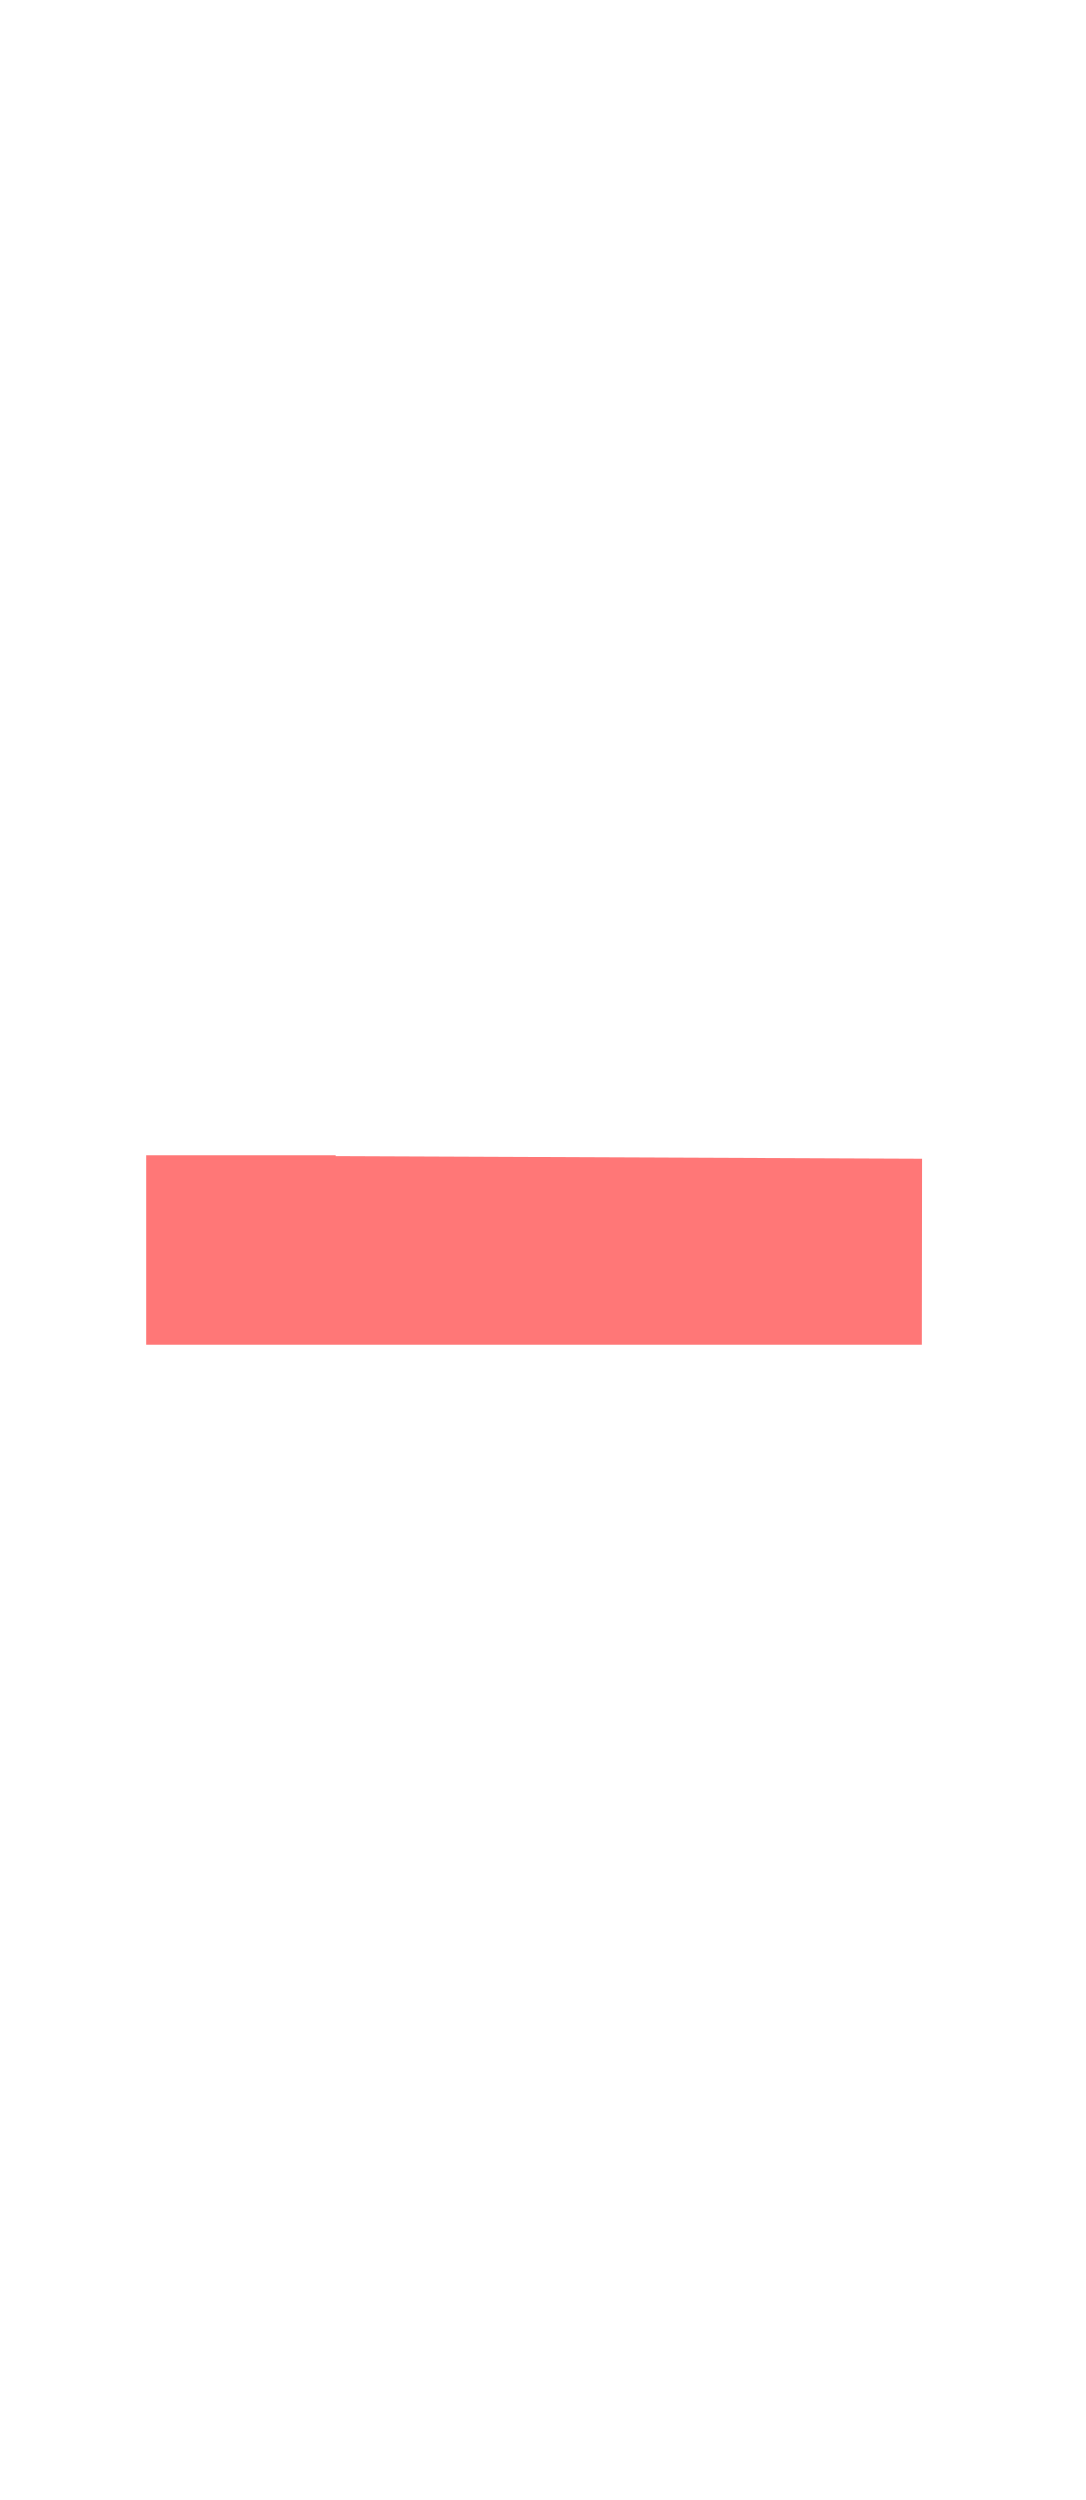
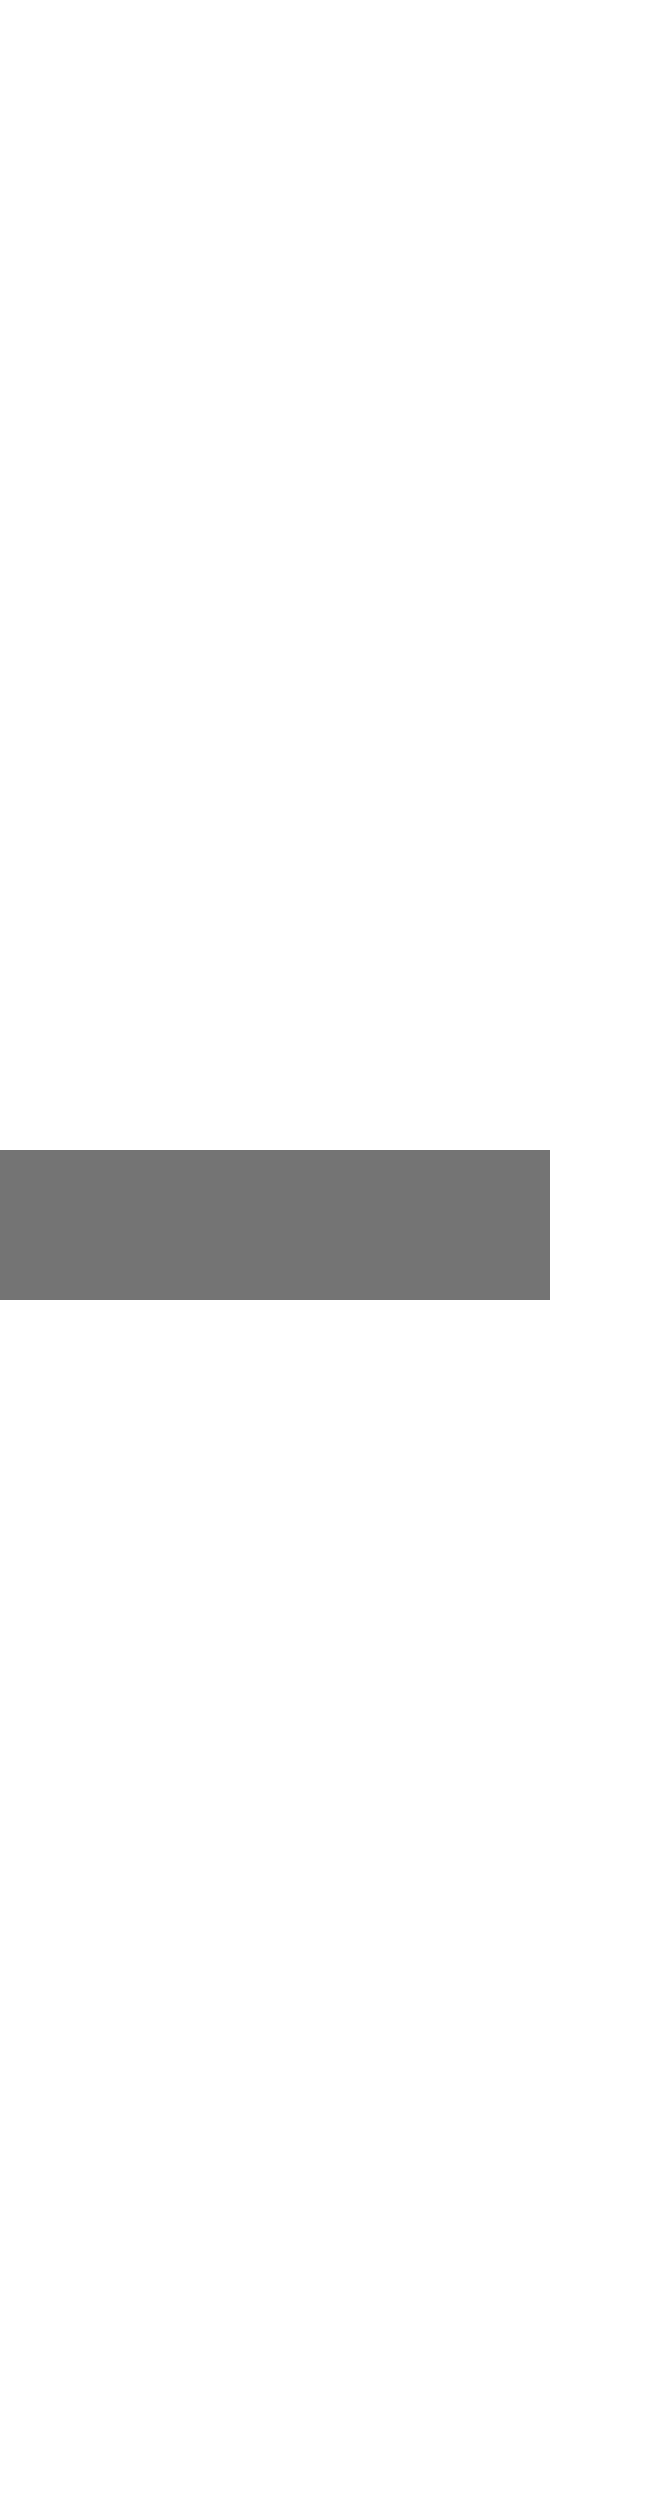
- <svg xmlns="http://www.w3.org/2000/svg" width="433.848" height="999.254" viewBox="0 0 433.848 999.254" version="1.1" id="svg5">
+ <svg xmlns="http://www.w3.org/2000/svg" width="260mm" height="1000mm" viewBox="0 0 260 1000" version="1.1" id="svg1" xml:space="preserve">
  <defs id="defs1" />
-   <path id="rect1" style="fill:#ff0000;fill-opacity:0.533;stroke:#66ccff;stroke-width:0;stroke-dasharray:none" d="m 58.432,461.758 v 75.738 H 368.457 l 0.094,-74.346 -234.381,-1.055 v -0.338 H 58.527 Z" />
+   <path id="glyph_" style="fill:#747474;stroke-width:160;stroke-linecap:round;stroke-linejoin:round;paint-order:stroke markers fill" d="m 0,460 v 60 h 220 v -60 z" />
</svg>
